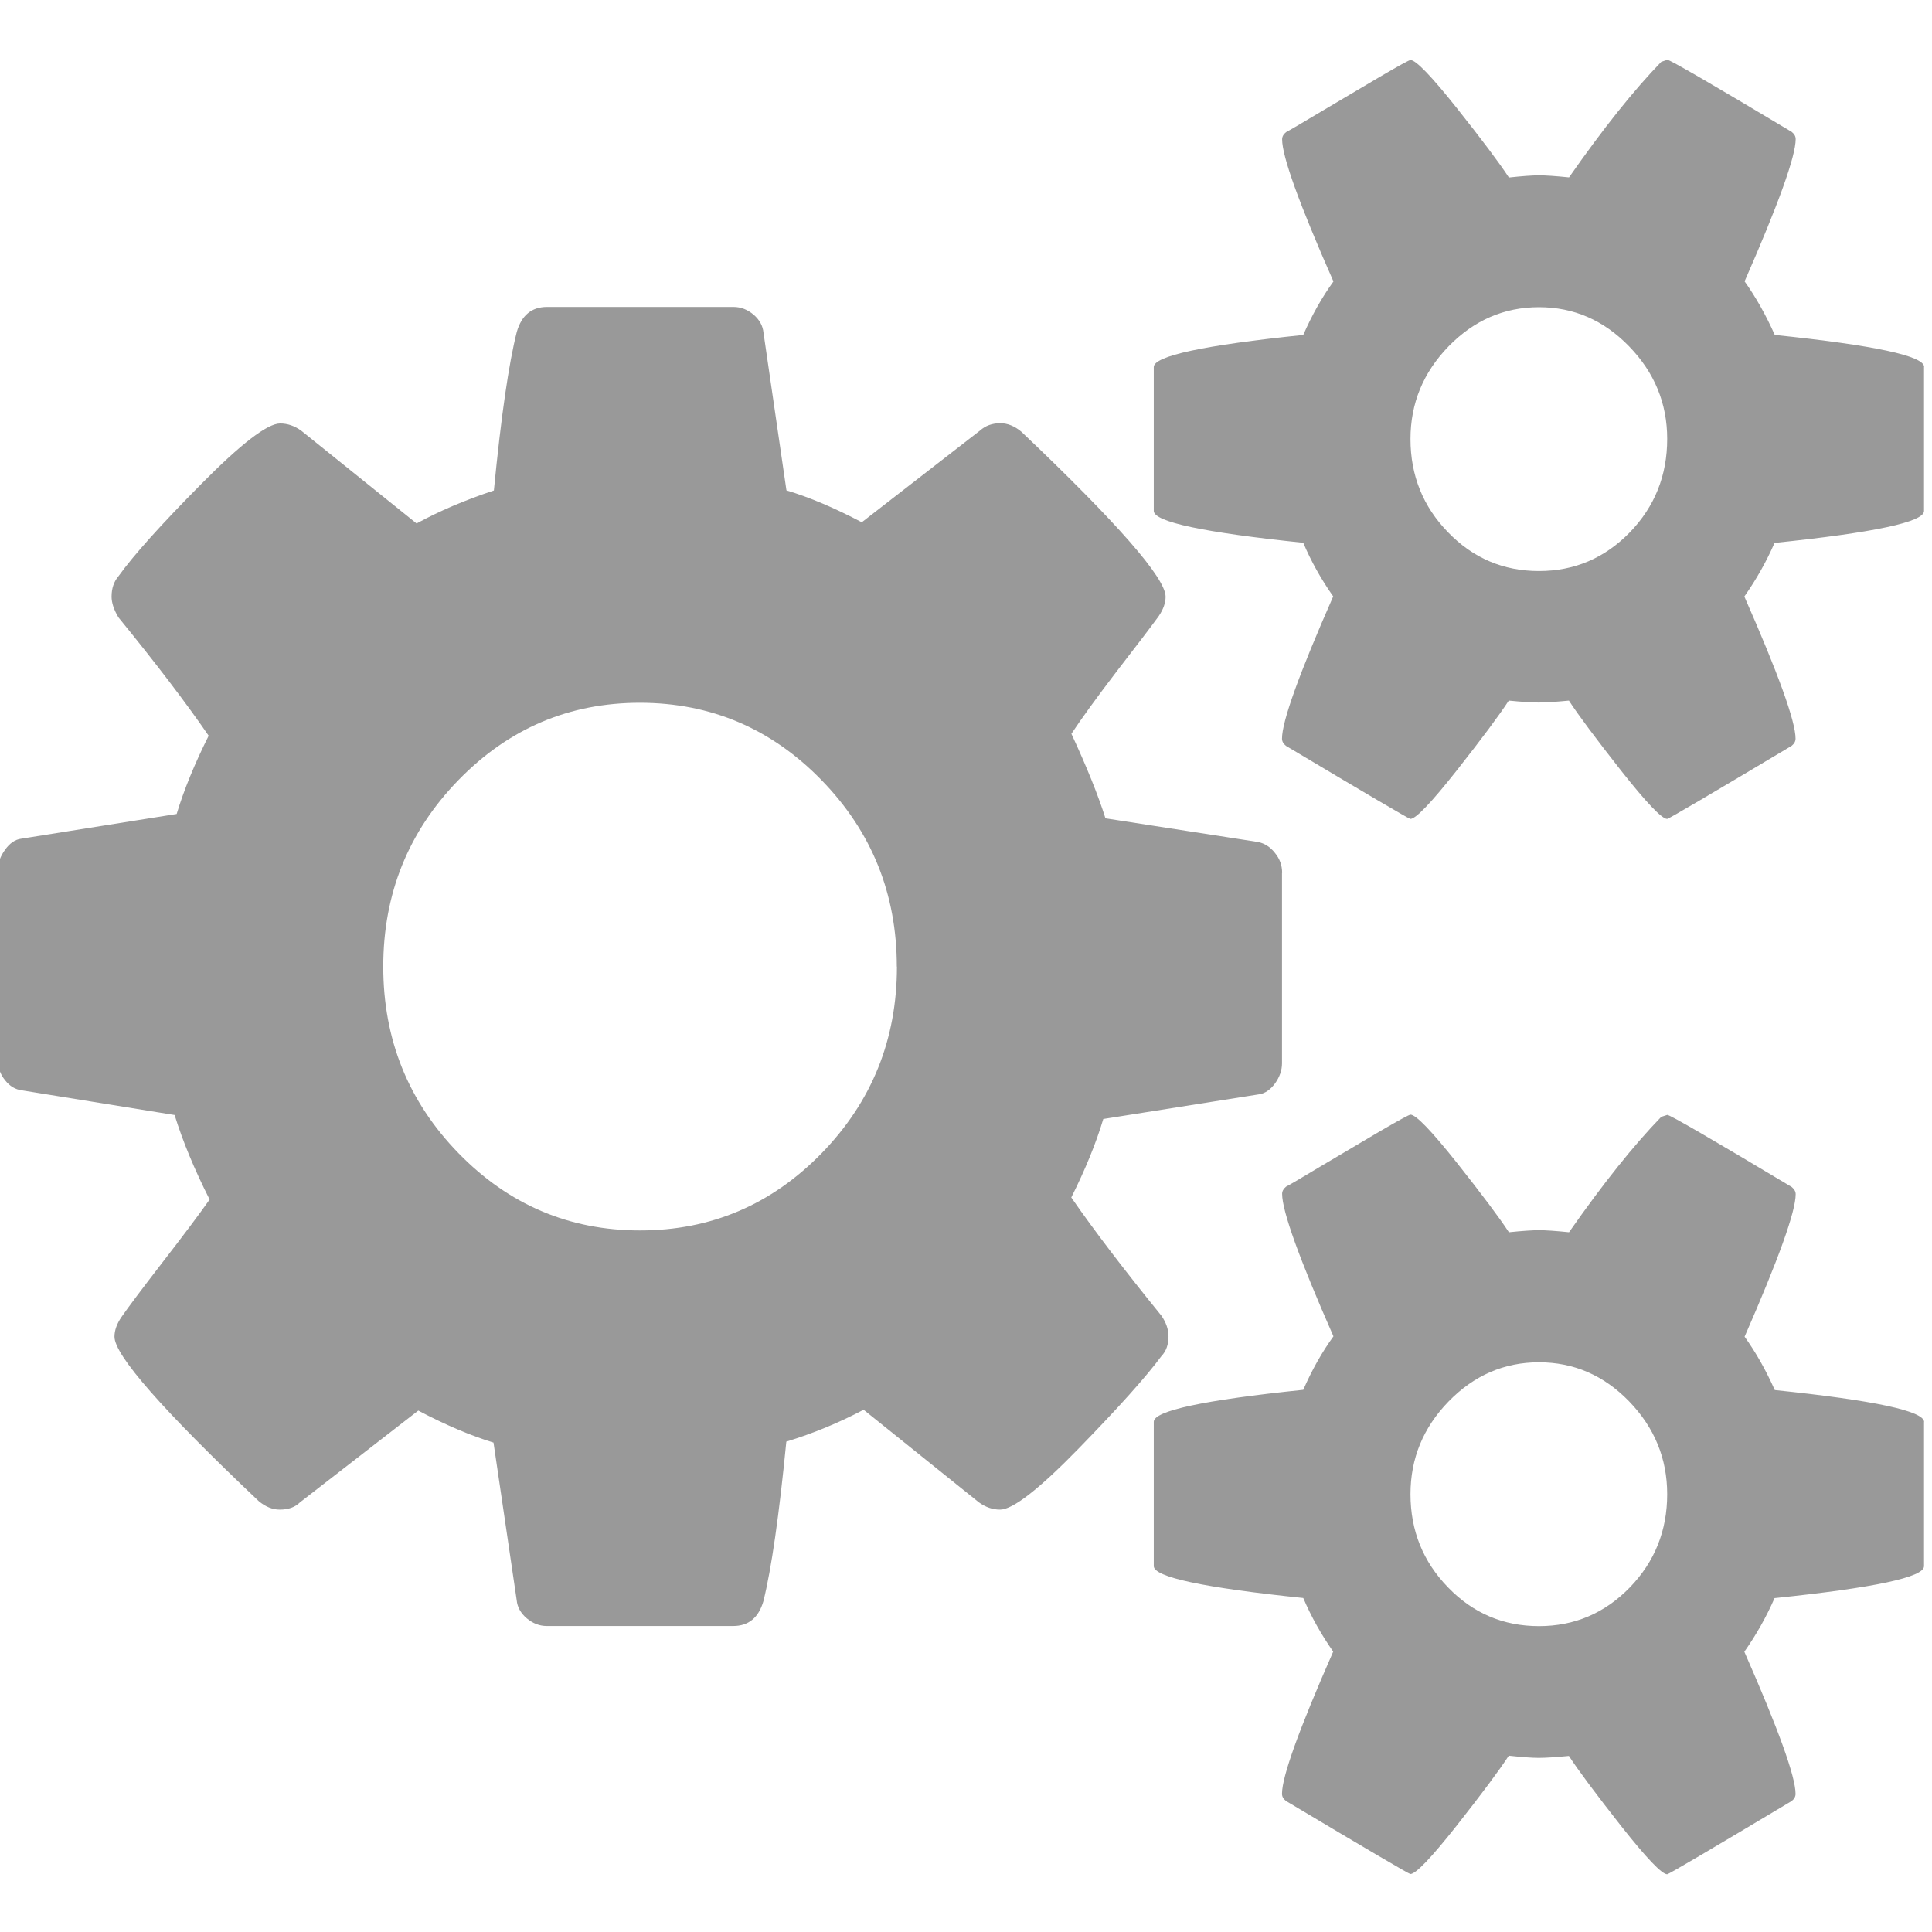
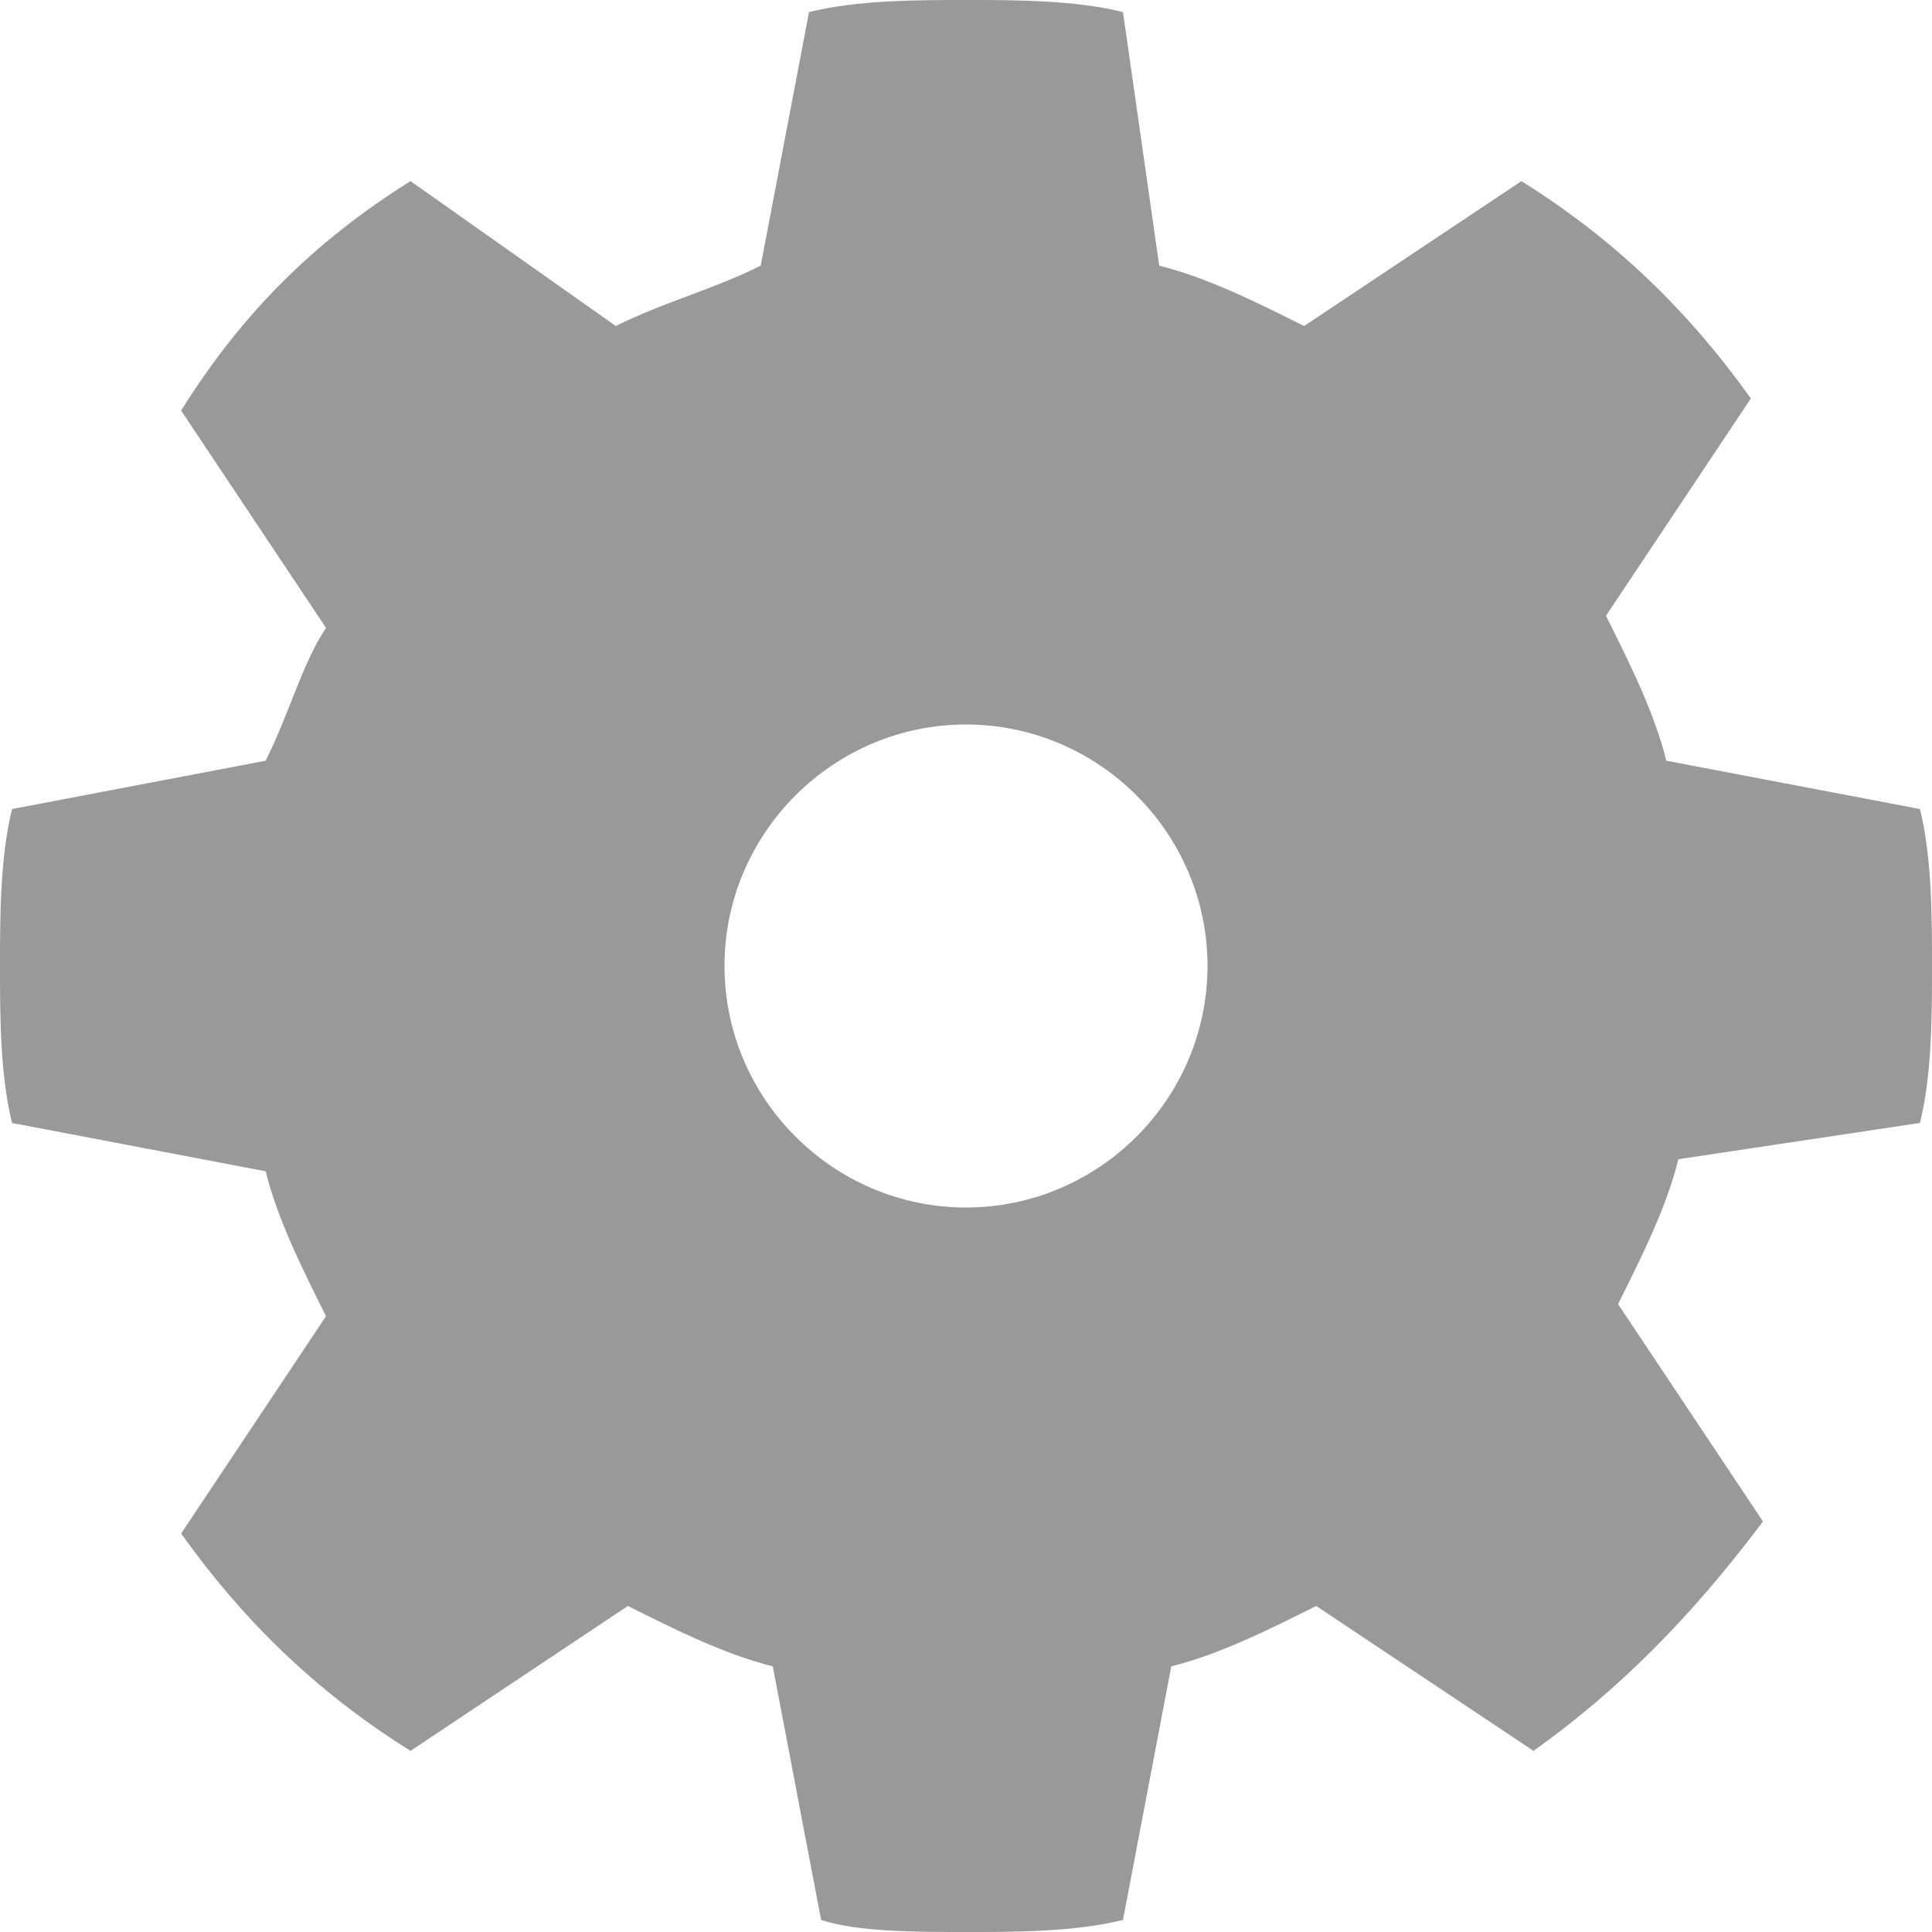
- <svg xmlns="http://www.w3.org/2000/svg" width="16" height="16" viewBox="0 0 16 16">
-   <path d="M7.427 8.005q0-.904-.623-1.544T5.3 5.82q-.88 0-1.503.64-.623.64-.623 1.545 0 .905.623 1.545.623.64 1.504.64.88 0 1.504-.64.623-.64.623-1.545zm6.38 4.37q0-.444-.316-.77-.314-.323-.746-.323t-.748.324q-.316.325-.316.768 0 .453.312.773.31.32.752.32.44 0 .752-.32.31-.32.31-.773zm0-8.74q0-.442-.316-.767-.314-.324-.746-.324t-.748.324q-.316.325-.316.768 0 .453.312.773.31.32.752.32.44 0 .752-.32.31-.32.31-.774zm-3.19 3.594v1.577q0 .086-.058.167-.06.08-.134.09l-1.288.204q-.09.3-.265.65.282.408.747.98.058.085.058.17 0 .103-.058.163-.19.257-.685.765-.494.507-.652.507-.092 0-.175-.06l-.955-.767q-.307.162-.64.264-.09.92-.19 1.322-.06.205-.25.205H4.528q-.09 0-.166-.064-.075-.064-.083-.15l-.192-1.305q-.283-.086-.623-.265l-.98.76q-.06.06-.167.06-.09 0-.174-.07Q.948 11.3.948 11.07q0-.078.058-.163.083-.12.34-.453.258-.333.39-.52-.19-.376-.29-.7L.183 9.03Q.1 9.02.043 8.947q-.06-.072-.06-.166v-1.58q0-.084.06-.165.057-.08.132-.09l1.288-.205q.09-.298.265-.648-.282-.41-.747-.98-.057-.095-.057-.172 0-.103.058-.17.184-.257.682-.76.498-.504.656-.504.092 0 .175.06l.955.768q.282-.154.64-.273.09-.922.19-1.314.06-.206.25-.206h1.545q.09 0 .166.064.074.064.082.15l.19 1.305q.284.085.624.264l.98-.76q.067-.06.167-.06.09 0 .174.07Q9.653 4.71 9.653 4.942q0 .077-.058.162-.1.137-.35.46-.248.325-.372.513.19.41.282.7l1.263.196q.083.017.14.09.06.072.06.166zm5.317 4.547v1.195q0 .136-1.238.264-.1.23-.25.444.424.964.424 1.177 0 .035-.033.06-1.013.606-1.03.606-.066 0-.382-.4-.316-.402-.432-.58-.166.016-.25.016-.082 0-.248-.018-.117.18-.432.58-.316.4-.383.4-.016 0-1.03-.605-.033-.025-.033-.06 0-.213.424-1.177-.15-.214-.248-.444-1.238-.128-1.238-.264v-1.195q0-.137 1.238-.265.108-.247.25-.443-.425-.966-.425-1.18 0-.033.033-.06.034-.016.29-.17.26-.153.49-.29.234-.136.25-.136.067 0 .383.397.315.398.432.577.166-.017.25-.017.082 0 .248.017.424-.606.764-.956l.05-.016q.033 0 1.03.597.033.027.033.06 0 .214-.423 1.18.14.195.25.442 1.237.128 1.237.265zm0-8.738v1.194q0 .136-1.238.264-.1.23-.25.444.424.964.424 1.177 0 .034-.033.06-1.013.605-1.03.605-.066 0-.382-.4-.316-.402-.432-.58-.166.016-.25.016-.082 0-.248-.016-.117.18-.432.58-.316.4-.383.4-.016 0-1.03-.605-.033-.026-.033-.06 0-.214.424-1.178-.15-.213-.248-.444-1.238-.128-1.238-.264V3.04q0-.138 1.238-.266.108-.247.25-.443-.425-.964-.425-1.177 0-.034.033-.06.034-.017.29-.17.26-.154.49-.29.234-.137.25-.137.067 0 .383.397.315.397.432.576.166-.018.25-.018.082 0 .248.017.424-.607.764-.957l.05-.017q.033 0 1.03.597.033.026.033.06 0 .213-.423 1.178.14.197.25.444 1.237.128 1.237.265z" fill="#999" />
+ <svg xmlns="http://www.w3.org/2000/svg" width="16" height="16" viewBox="0 0 16 16" preserveAspectRatio="xMinYMid meet" overflow="visible">
+   <path d="M15.9 9.3c.1-.4.1-.9.1-1.3s0-.9-.1-1.3l-2.1-.4c-.1-.4-.3-.8-.5-1.2l1.2-1.8c-.5-.7-1.1-1.3-1.9-1.8l-1.8 1.2c-.4-.2-.8-.4-1.2-.5L9.3.1C8.9 0 8.4 0 8 0s-.9 0-1.3.1l-.4 2.1c-.4.2-.8.3-1.2.5L3.4 1.5C2.6 2 2 2.6 1.5 3.4l1.2 1.8c-.2.3-.3.7-.5 1.1l-2.1.4C0 7.1 0 7.6 0 8s0 .9.1 1.3l2.1.4c.1.4.3.8.5 1.2l-1.2 1.8c.5.7 1.1 1.3 1.9 1.8l1.8-1.2c.4.2.8.4 1.2.5l.4 2.1c.3.1.8.1 1.2.1s.9 0 1.3-.1l.4-2.1c.4-.1.8-.3 1.2-.5l1.8 1.2c.7-.5 1.3-1.1 1.9-1.9l-1.2-1.8c.2-.4.4-.8.5-1.2l2-.3zM8 10c-1.1 0-2-.9-2-2s.9-2 2-2 2 .9 2 2-.9 2-2 2z" fill="#999" />
</svg>
